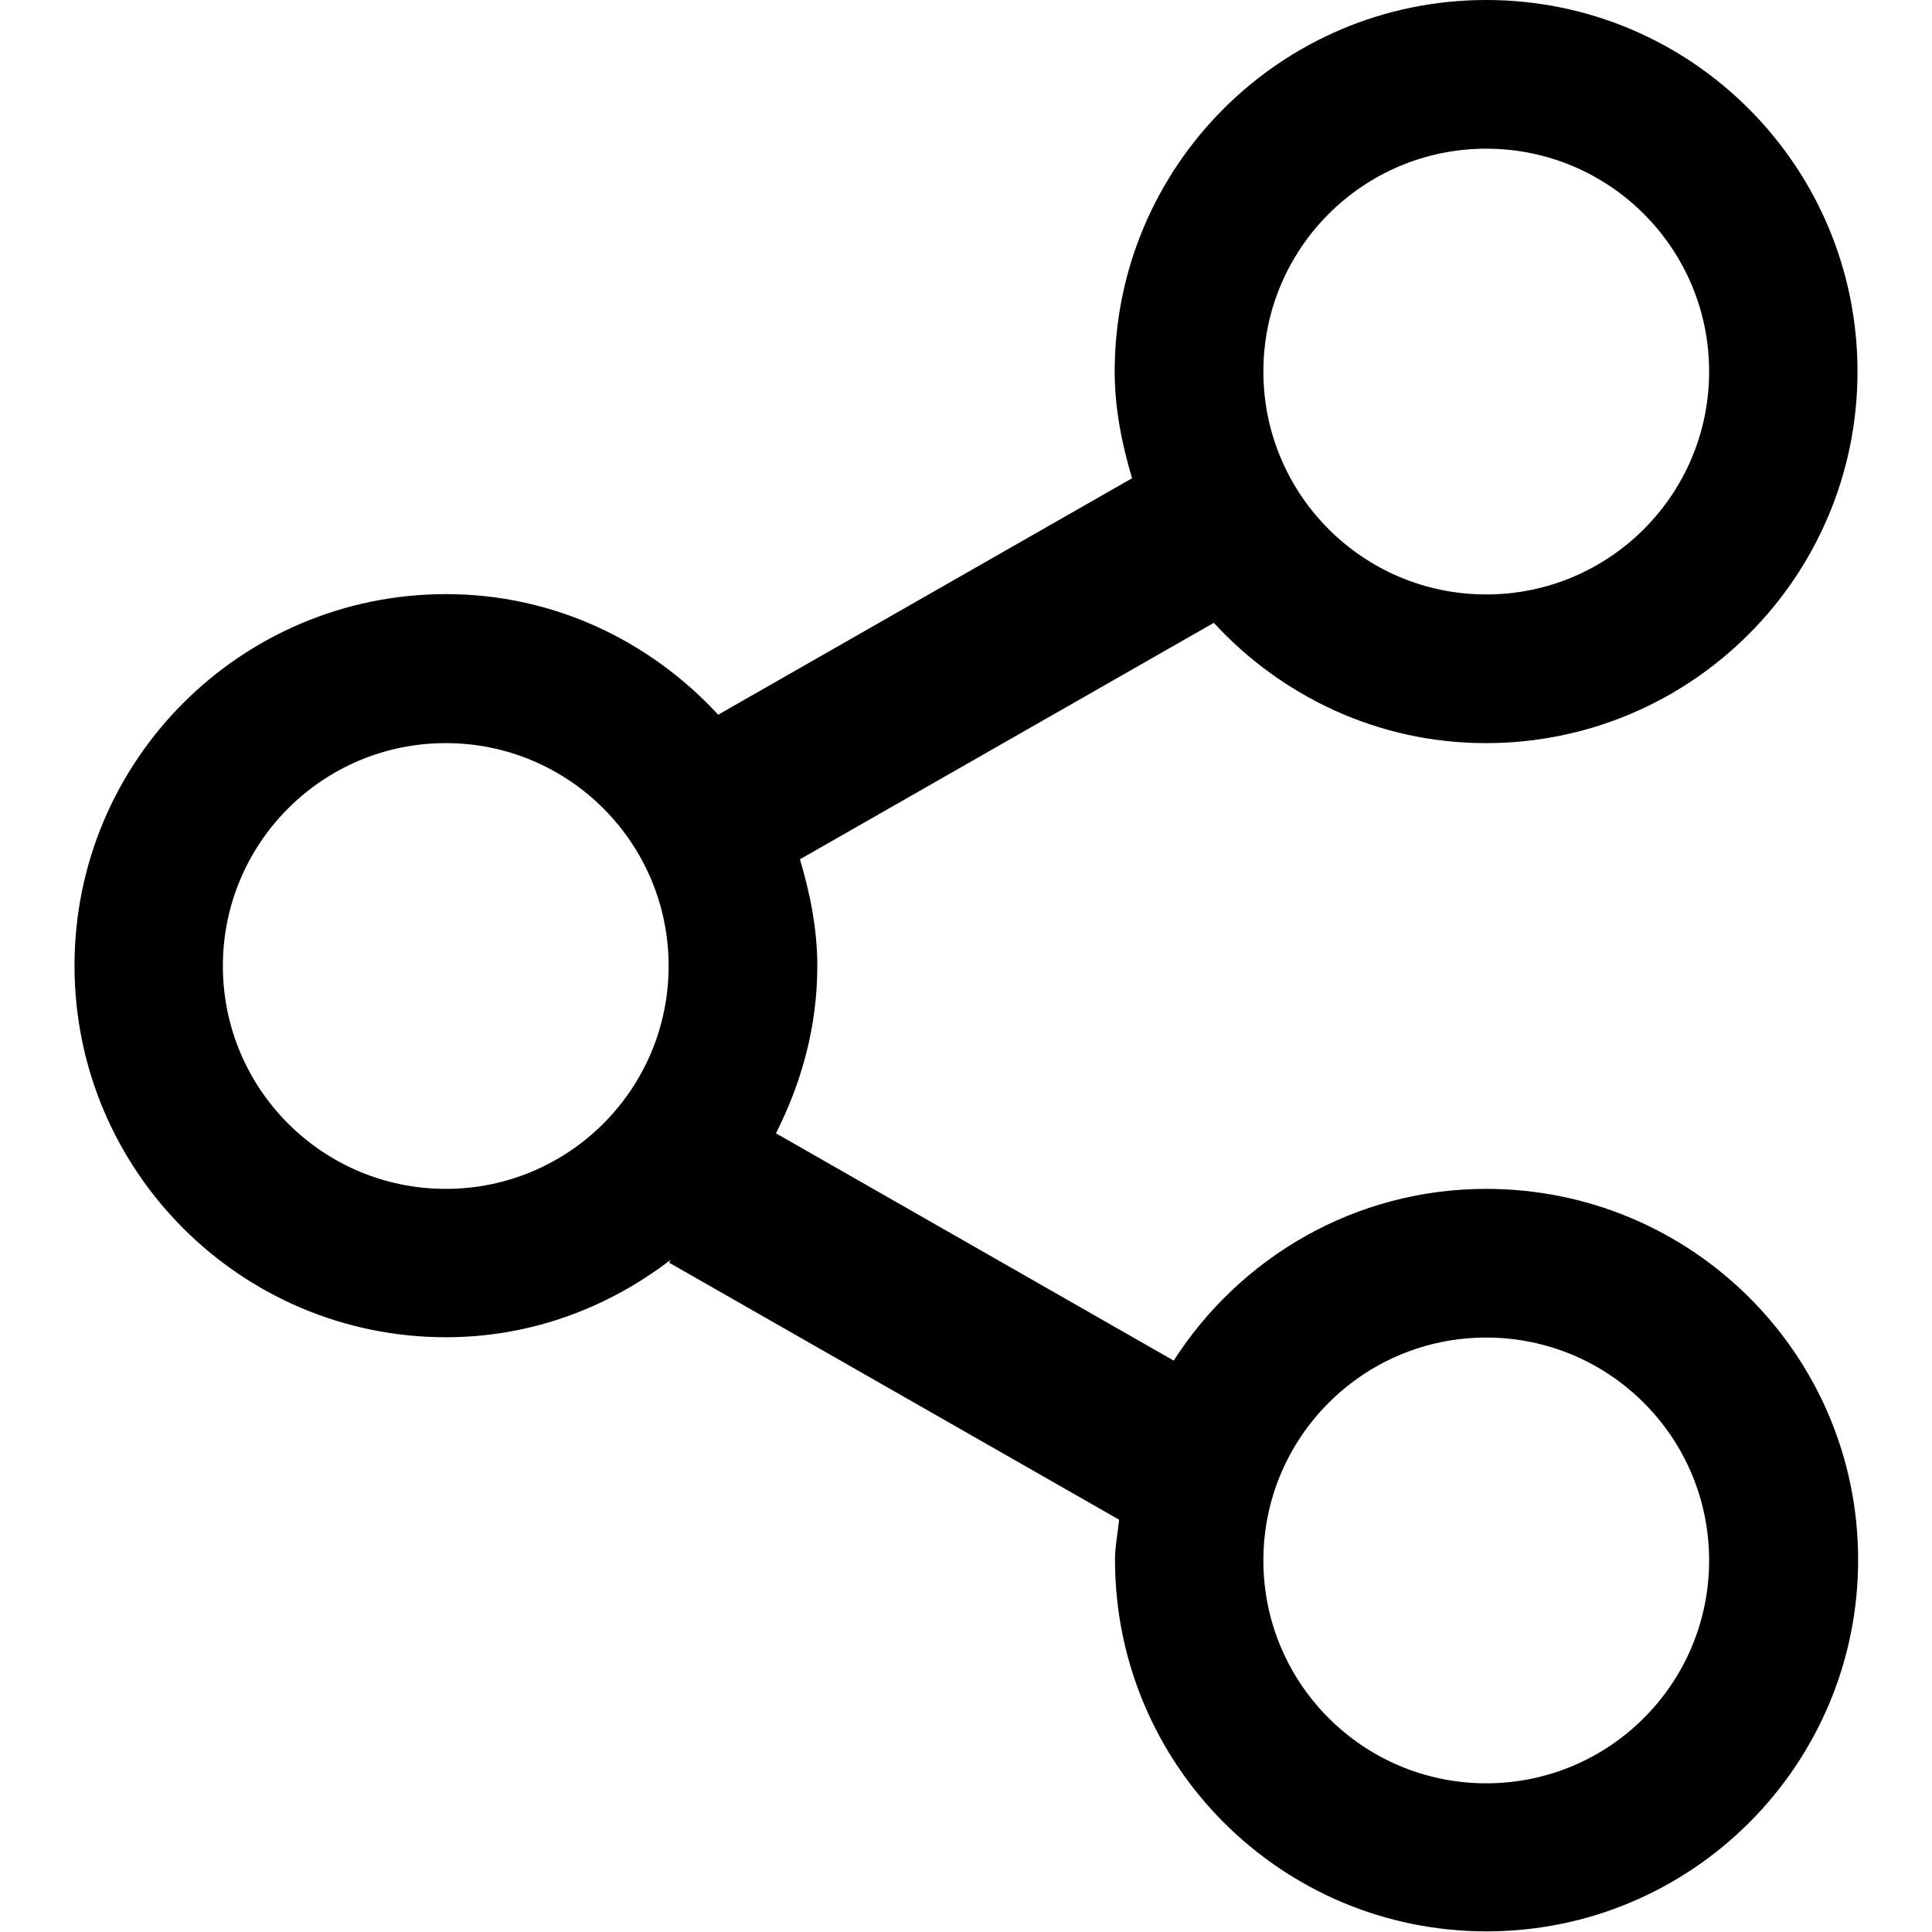
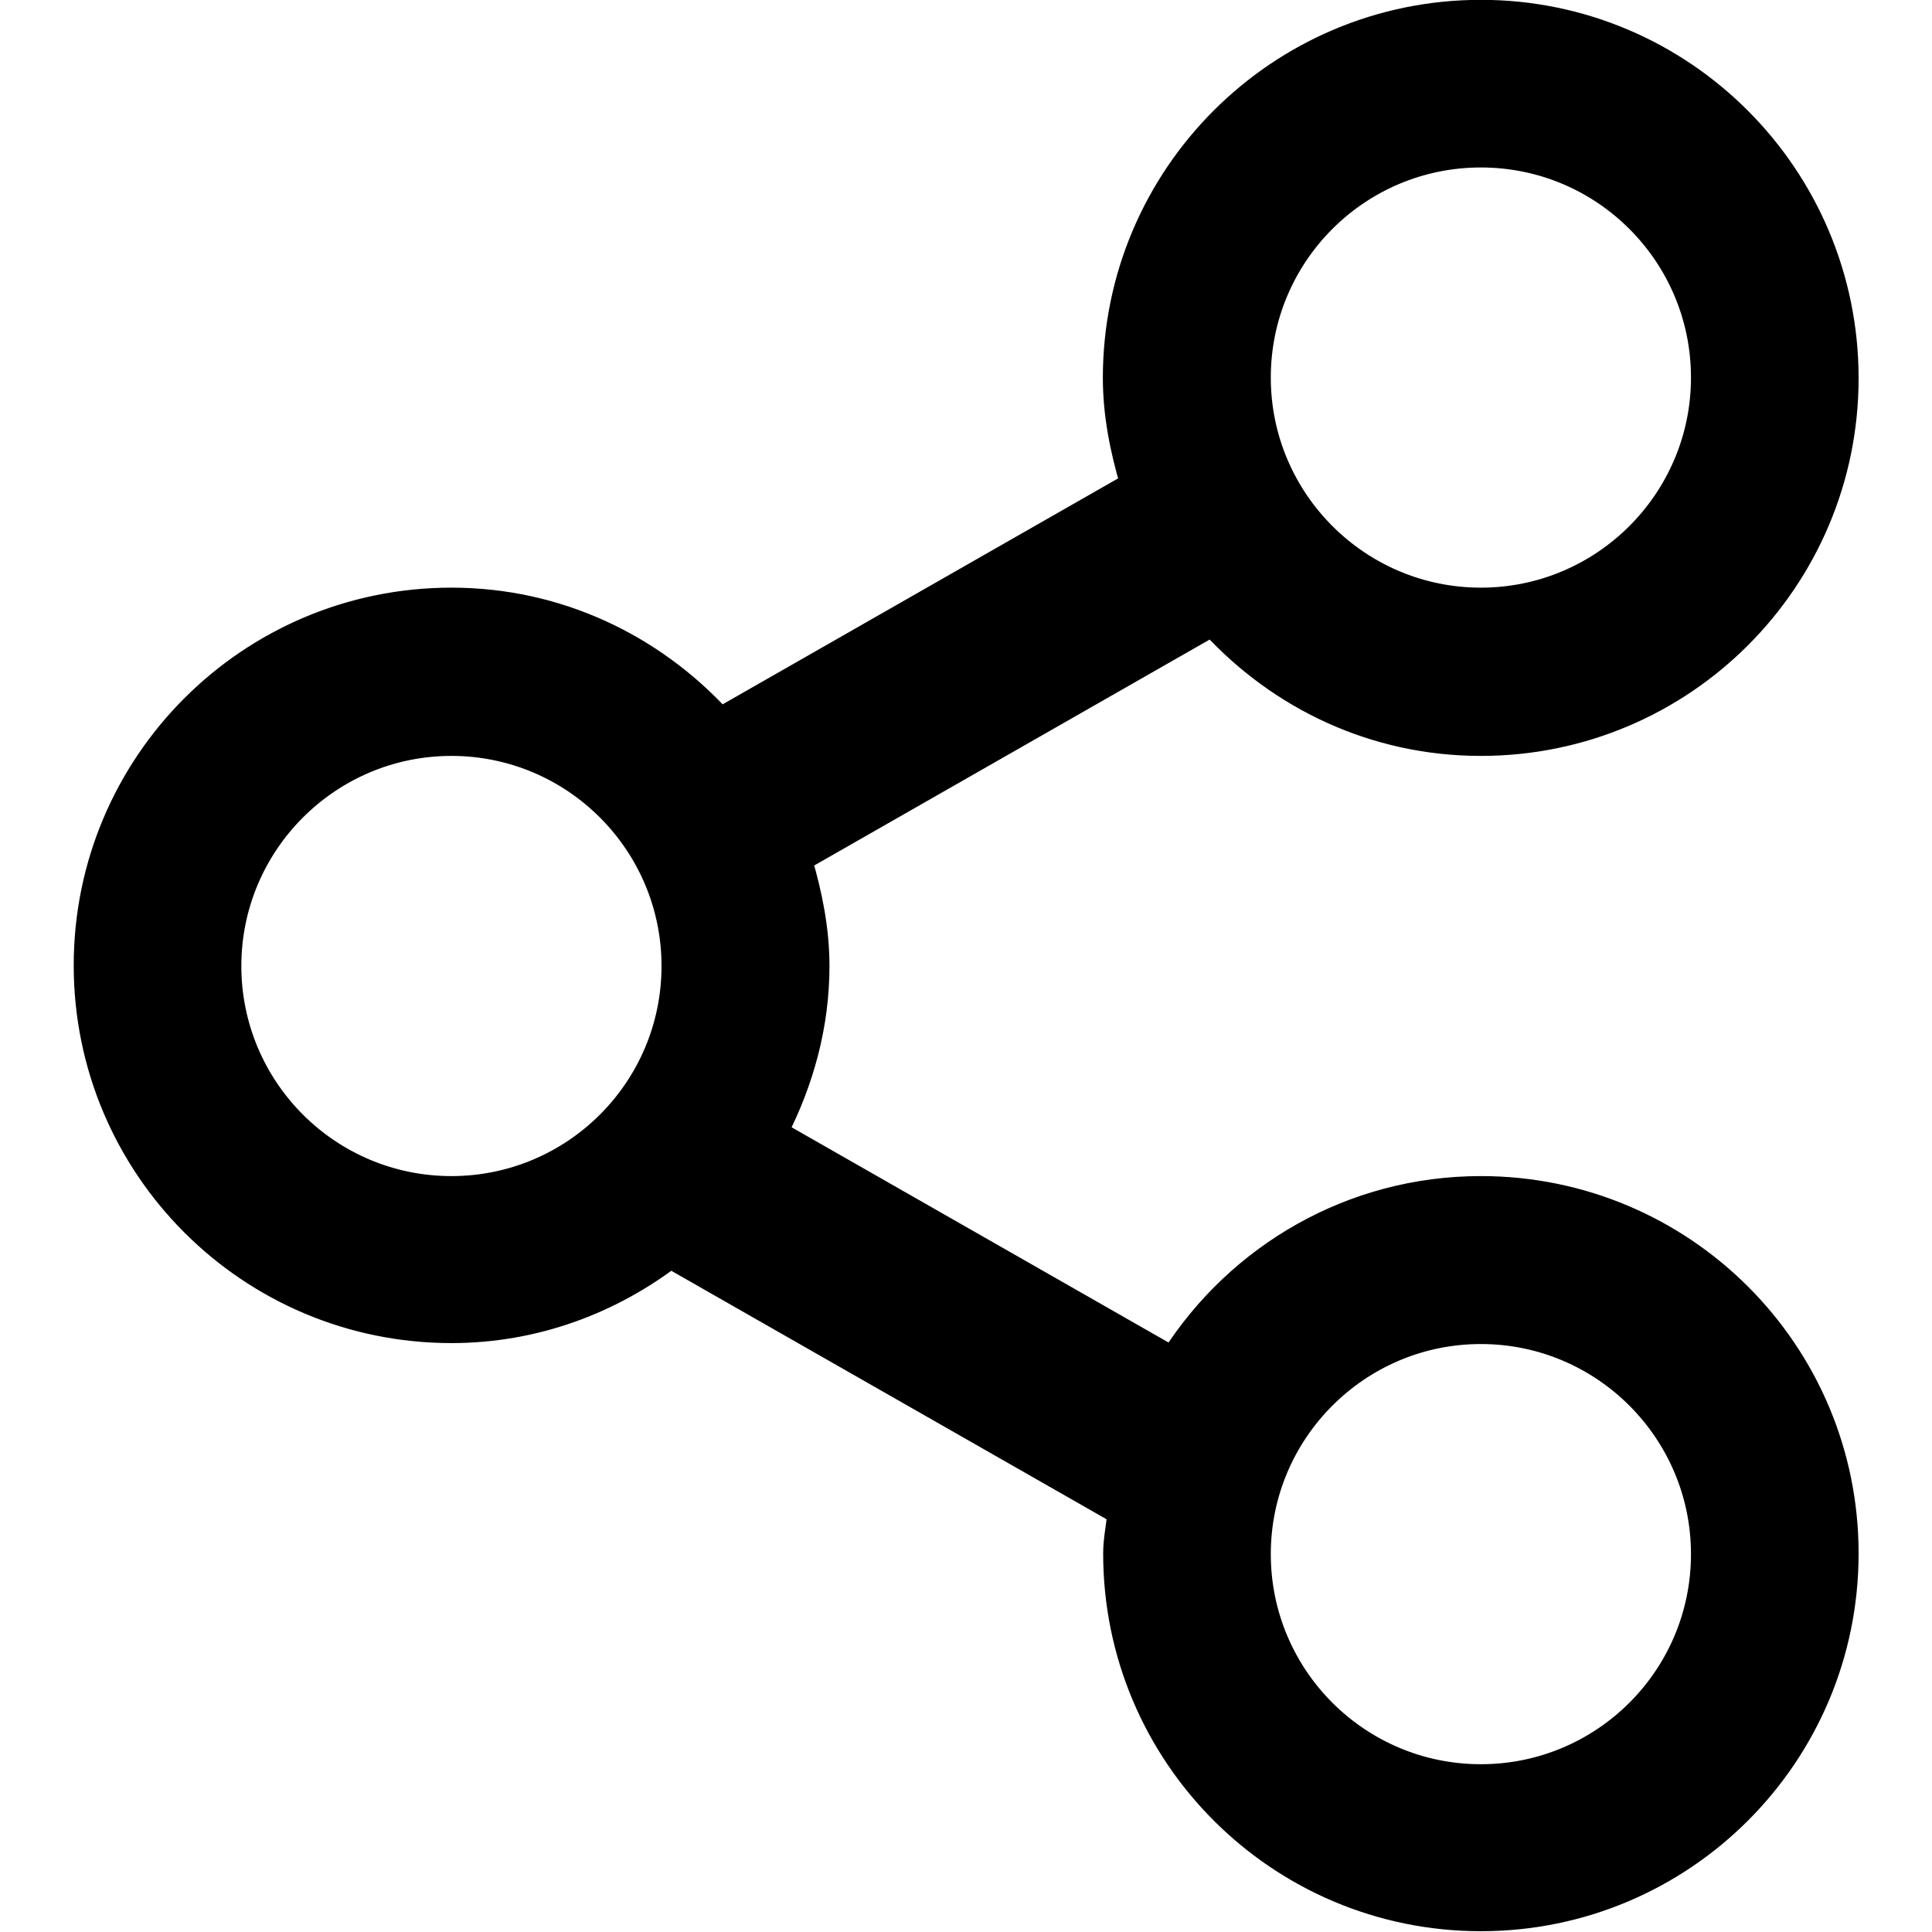
<svg xmlns="http://www.w3.org/2000/svg" version="1.1" id="Capa_1" x="0px" y="0px" viewBox="0 0 612 612" style="enable-background:new 0 0 612 612;" xml:space="preserve">
+   <style type="text/css">
+ 	.st0{stroke:#000000;stroke-width:6.5;stroke-miterlimit:10;}
+ </style>
  <g>
    <g id="_x35__27_">
      <g>
-         <path d="M470.8,376.6c-41.7,0-78.1,21.8-99,54.4l-126-72c8.1-16,13.1-33.8,13.1-53c0-11.8-2.3-23-5.5-33.8l131.1-74.9     c21.5,23.3,52,38.1,86.2,38.1c65,0,117.7-52.7,117.7-117.7S535.8,0,470.8,0S353.1,52.7,353.1,117.7c0,11.8,2.3,23,5.5,33.8     l-131.1,74.9c-21.5-23.3-52-38.2-86.2-38.2c-65,0-117.7,52.7-117.7,117.7c0,65,52.7,117.7,117.7,117.7c26.8,0,51.3-9.3,71.1-24.5     l-0.4,0.9l142.5,81.4c-0.4,4.2-1.3,8.4-1.3,12.7c0,65,52.7,117.7,117.7,117.7s117.7-52.7,117.7-117.7S535.8,376.6,470.8,376.6z      M470.8,47.1c39,0,70.6,31.6,70.6,70.6s-31.6,70.6-70.6,70.6s-70.6-31.6-70.6-70.6S431.8,47.1,470.8,47.1z M141.2,376.6     c-39,0-70.6-31.6-70.6-70.6c0-39,31.6-70.6,70.6-70.6s70.6,31.6,70.6,70.6C211.8,345,180.2,376.6,141.2,376.6z M470.8,564.9     c-39,0-70.6-31.6-70.6-70.6s31.6-70.6,70.6-70.6s70.6,31.6,70.6,70.6C541.4,533.3,509.8,564.9,470.8,564.9z" />
+         <path class="st0" d="M469.1,375.8c-41.3,0-77.3,21.6-97.9,53.8l-124.7-71.2c8-15.8,13-33.4,13-52.4c0-11.7-2.3-22.8-5.4-33.4     l129.7-74.1c21.3,23.1,51.4,37.7,85.3,37.7c64.3,0,116.4-52.1,116.4-116.4S533.4,3.2,469.1,3.2S352.6,55.4,352.6,119.7     c0,11.7,2.3,22.8,5.4,33.4l-129.7,74.1c-21.3-23.1-51.4-37.8-85.3-37.8c-64.3,0-116.4,52.1-116.4,116.4s52.1,116.4,116.4,116.4     c26.5,0,50.8-9.2,70.3-24.2L213,399l141,80.5c-0.4,4.2-1.3,8.3-1.3,12.6c0,64.3,52.1,116.4,116.4,116.4s116.4-52.1,116.4-116.4     S533.4,375.8,469.1,375.8z M469.1,49.8c38.6,0,69.8,31.3,69.8,69.8s-31.3,69.8-69.8,69.8s-69.8-31.3-69.8-69.8     S430.5,49.8,469.1,49.8z M143,375.8c-38.6,0-69.8-31.3-69.8-69.8s31.3-69.8,69.8-69.8s69.8,31.3,69.8,69.8     C212.8,344.6,181.5,375.8,143,375.8z M469.1,562.1c-38.6,0-69.8-31.3-69.8-69.8s31.3-69.8,69.8-69.8s69.8,31.3,69.8,69.8     C538.9,530.9,507.6,562.1,469.1,562.1z" />
      </g>
    </g>
  </g>
</svg>
